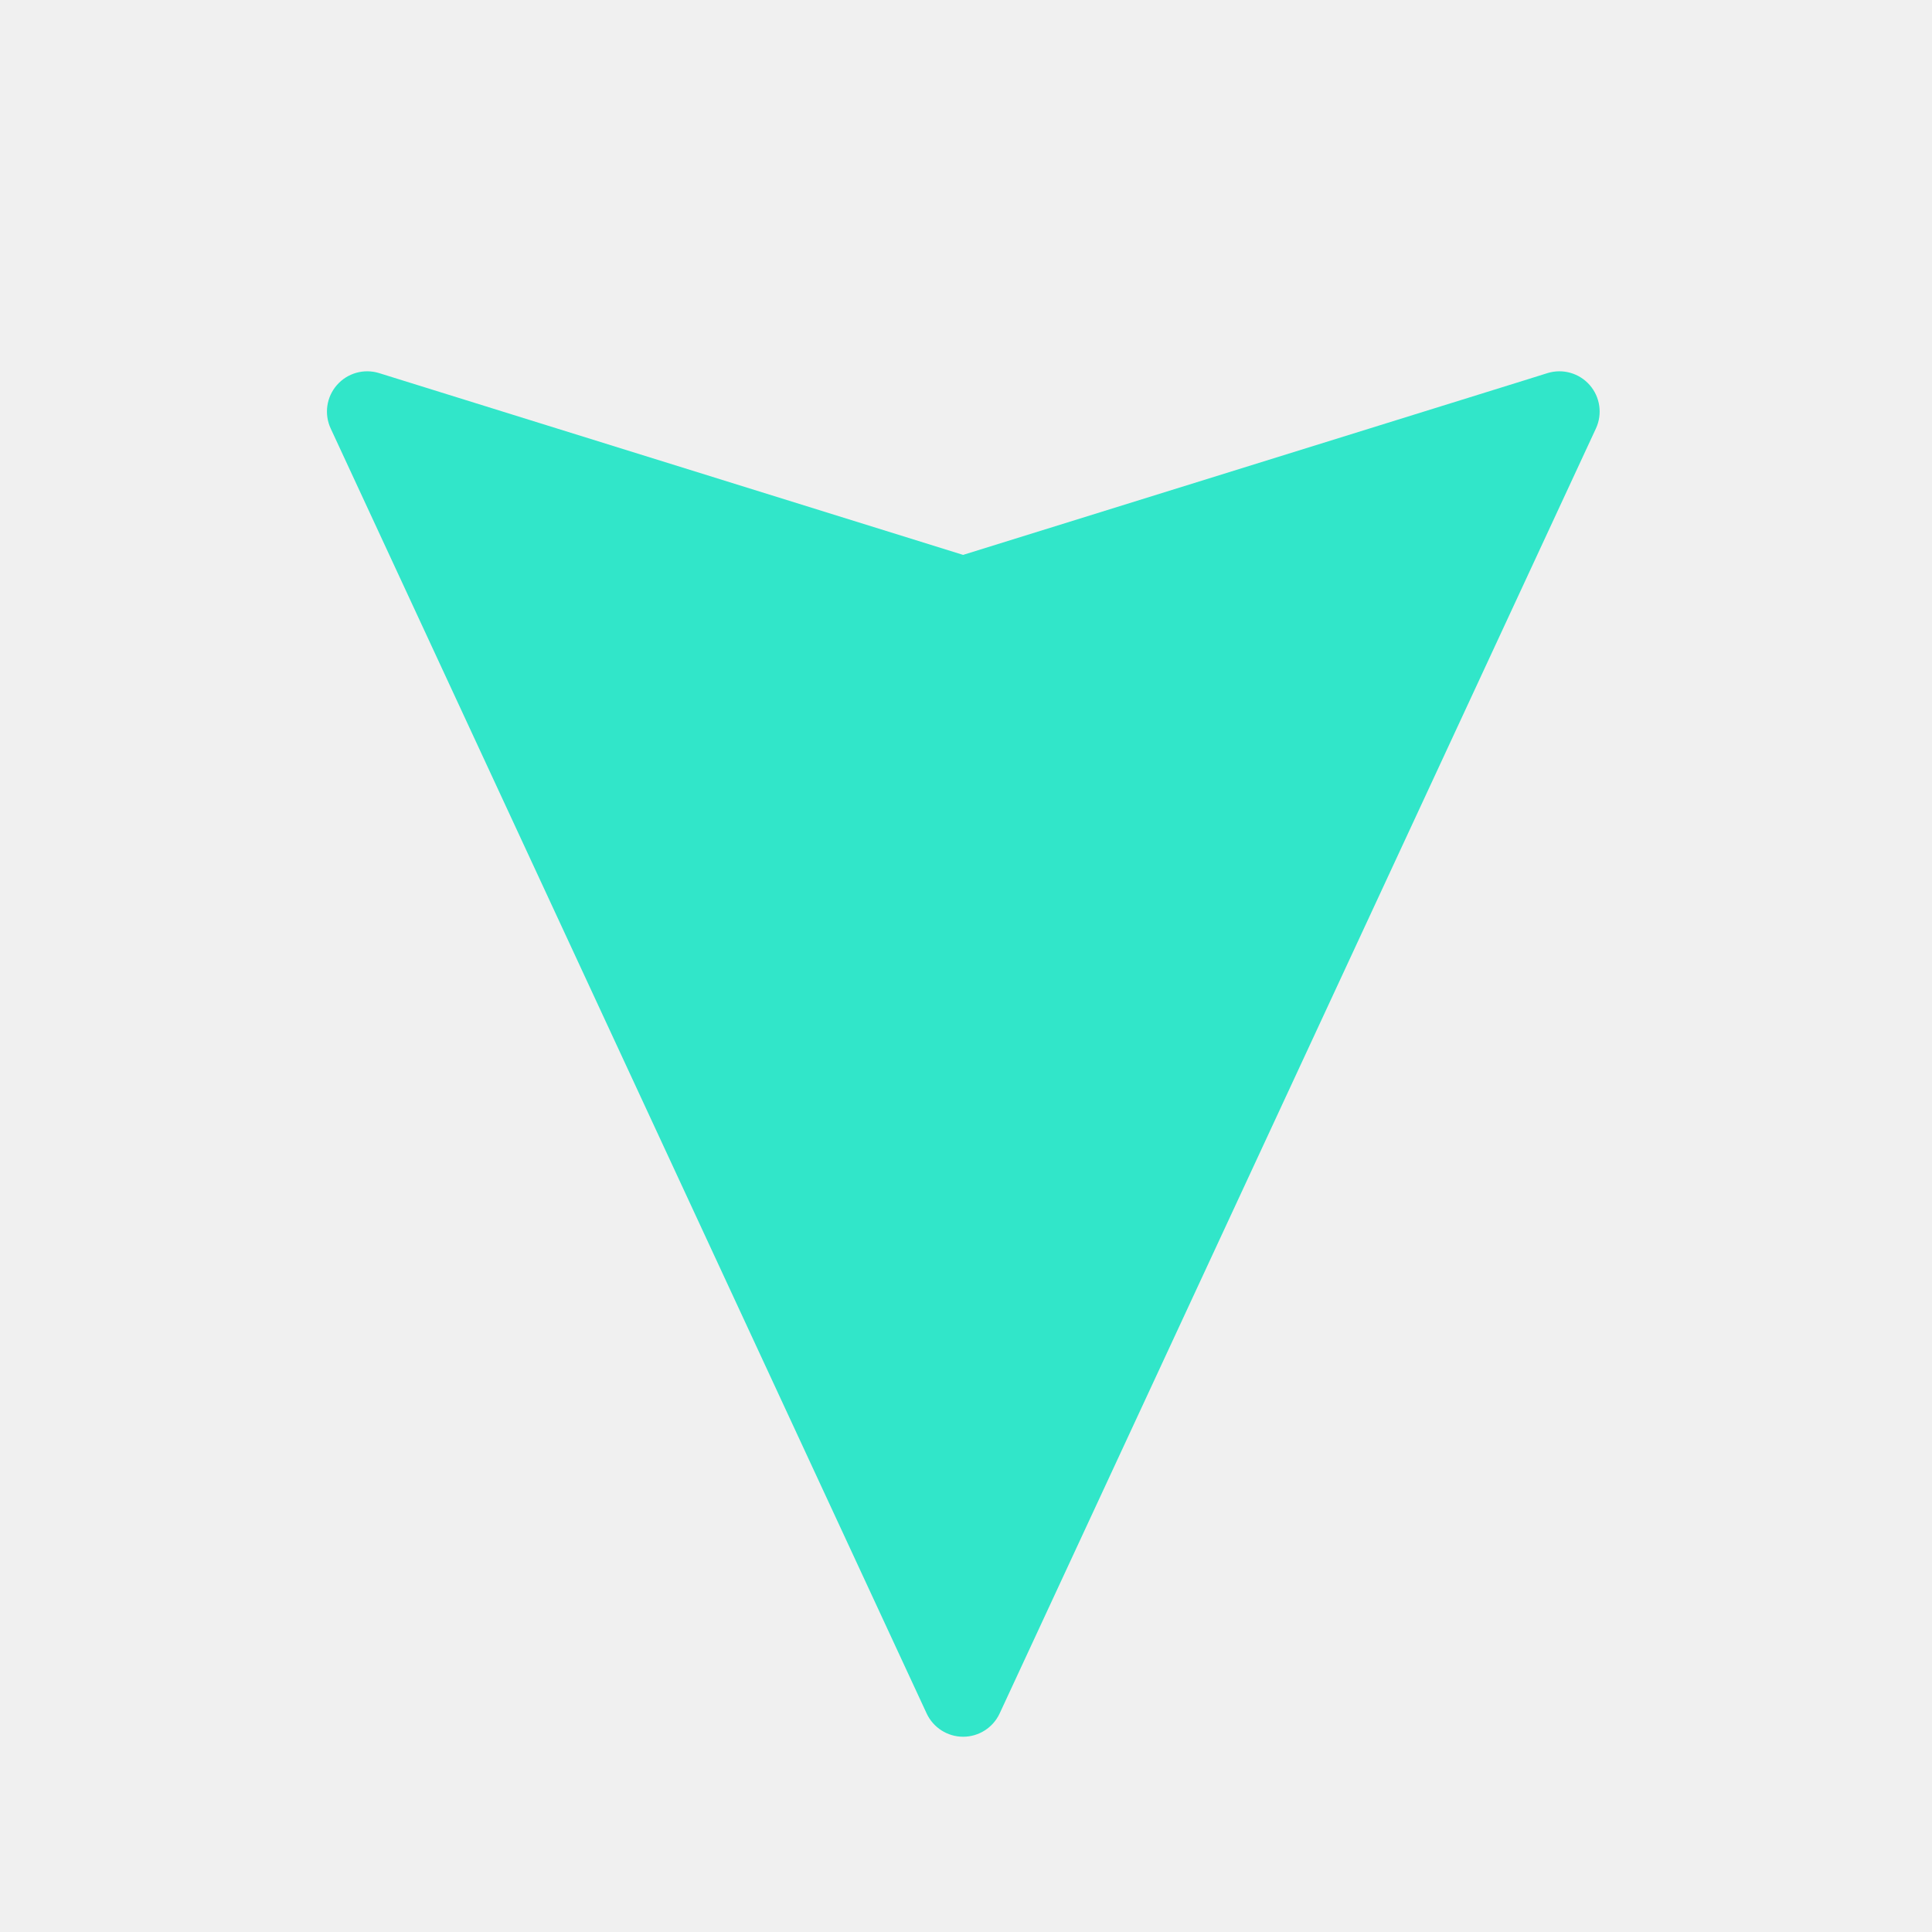
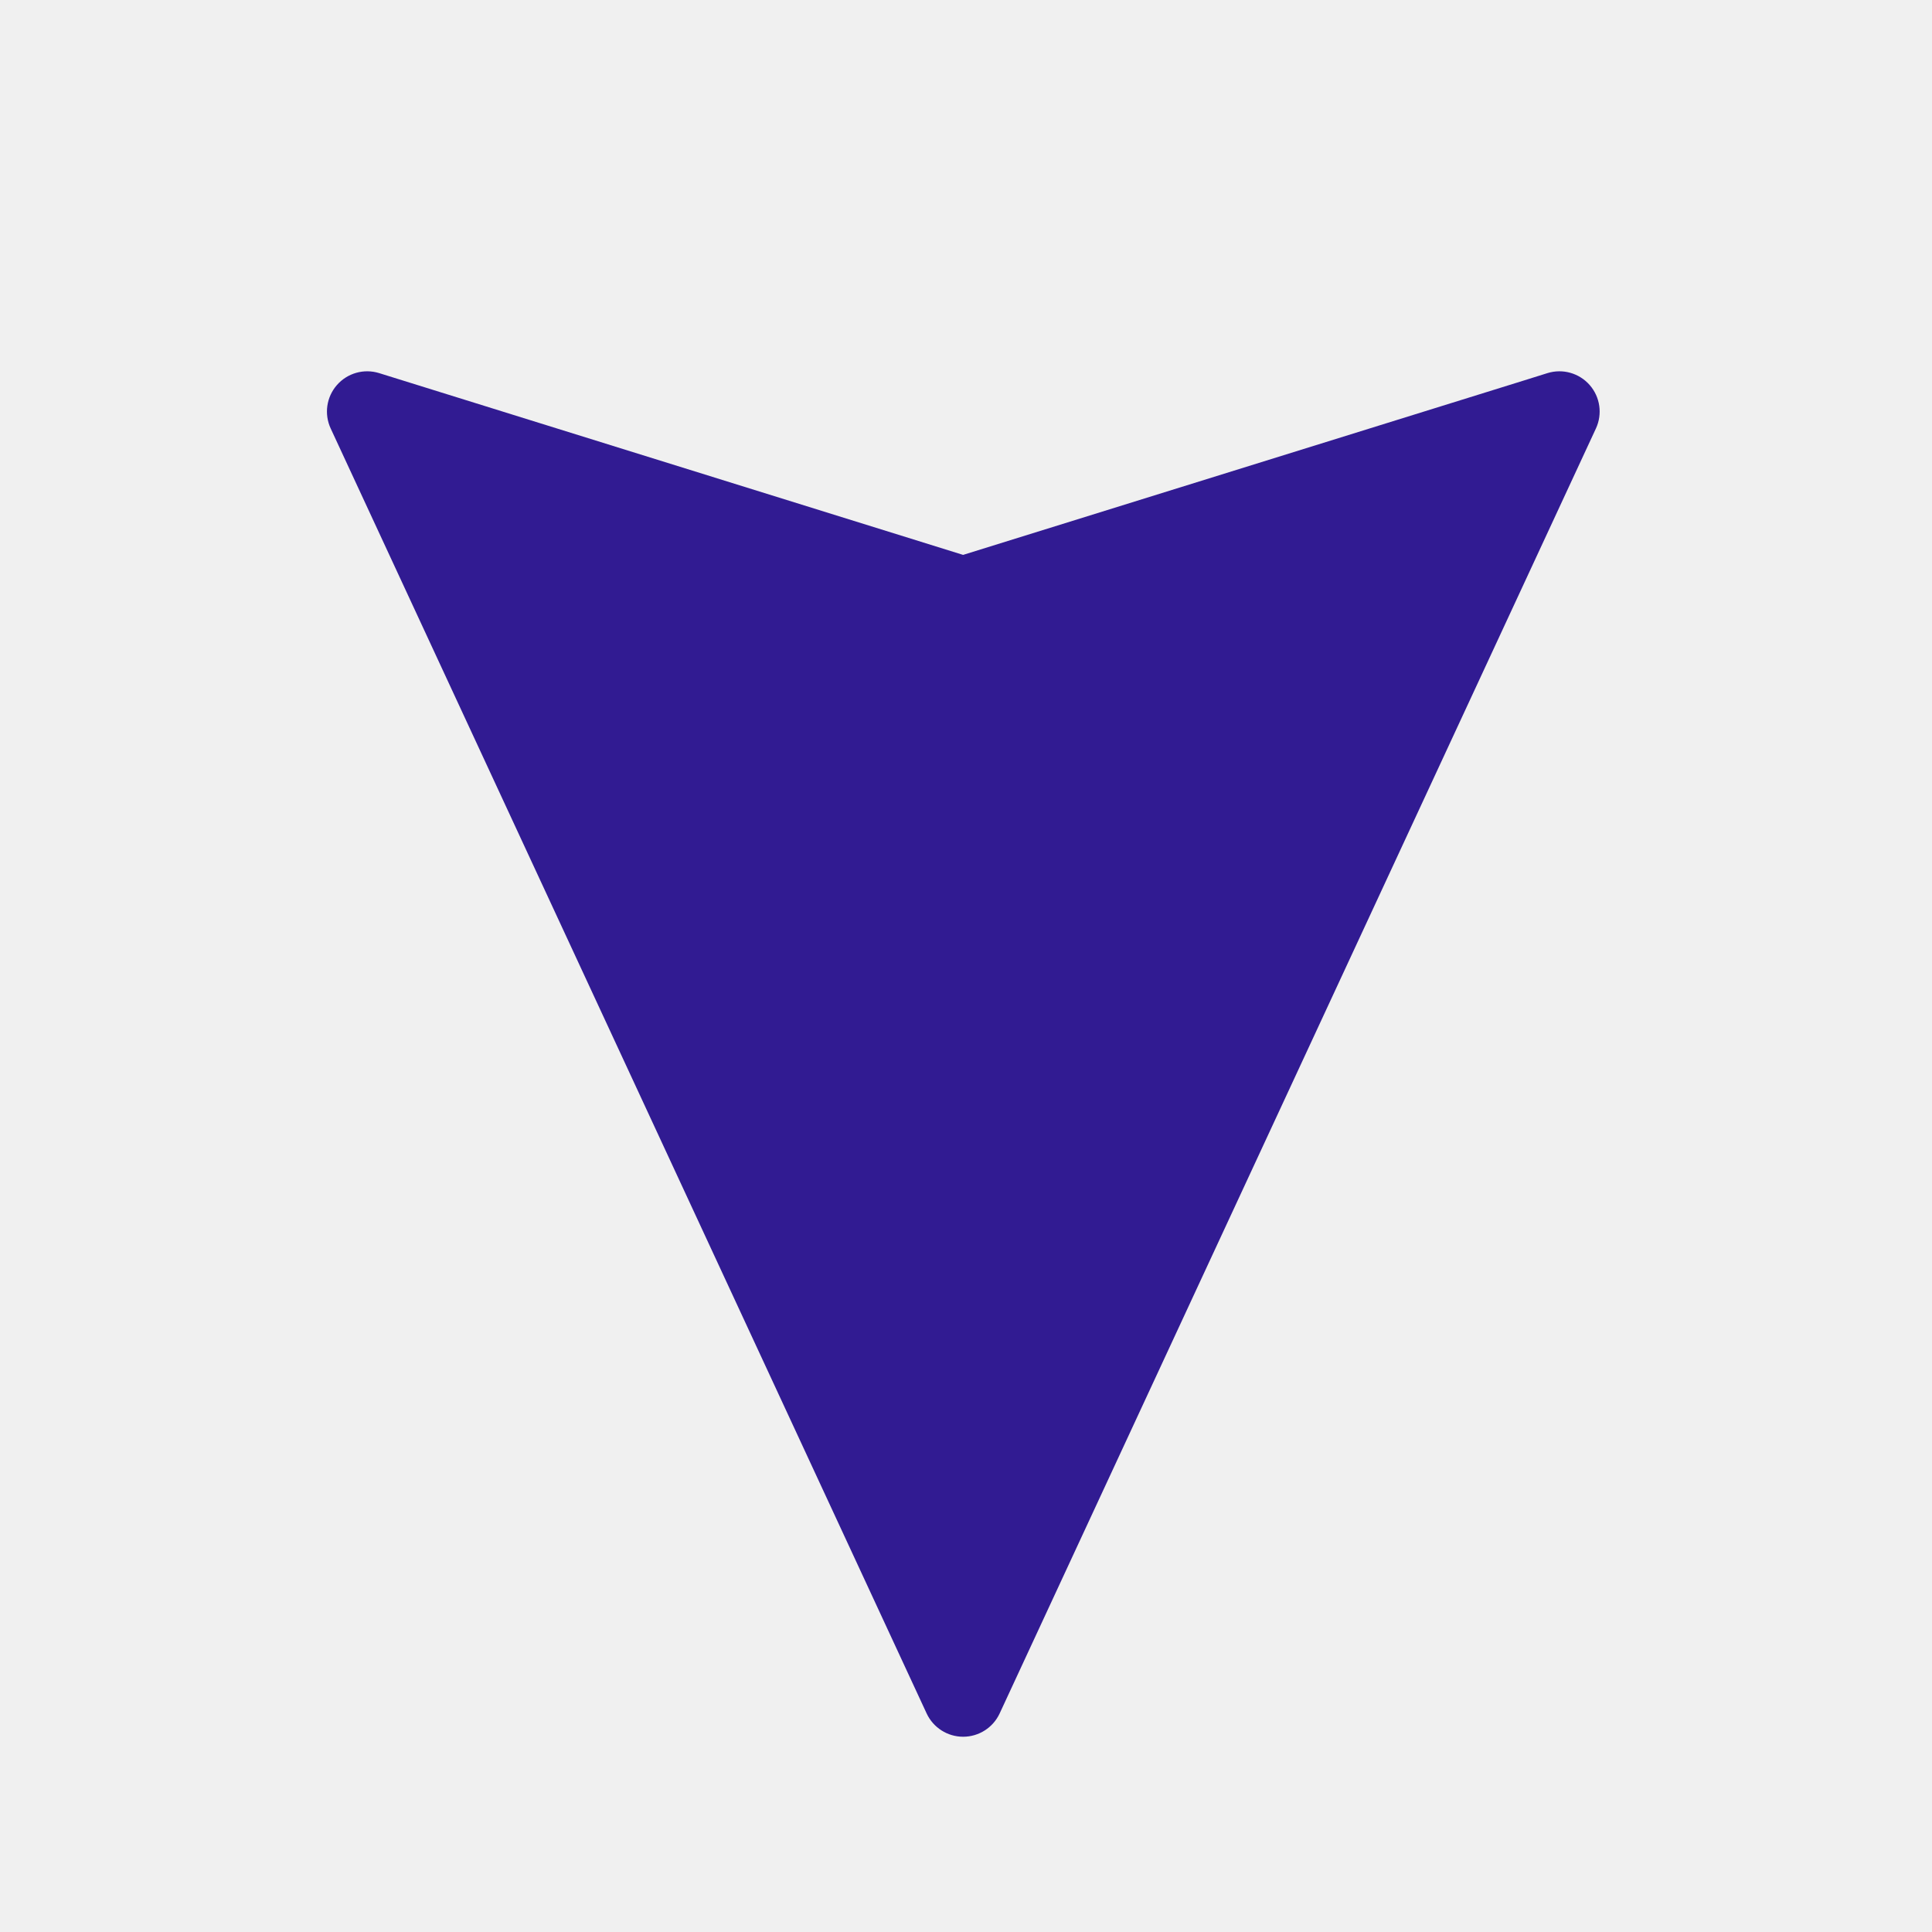
<svg xmlns="http://www.w3.org/2000/svg" width="24" height="24" fill="none" viewBox="0 0 24 24">
  <mask id="a" width="24" height="24" x="0" y="0" maskUnits="userSpaceOnUse">
    <path fill="#fff" d="M0 0h24v24H0z" />
  </mask>
  <g mask="url(#a)">
    <path fill="#fff" d="M0 0h24v24H0z" opacity=".01" />
-     <path fill="#31E6C9" d="M19.825 5.323a.5.5 0 0 0-.602-.688l-.294.092-6.965 2.166L4.71 4.635a.5.5 0 0 0-.602.688l7.403 15.962a.5.5 0 0 0 .907 0l7.407-15.962z" />
+     <path fill="#311b92" d="M19.825 5.323a.5.5 0 0 0-.602-.688l-.294.092-6.965 2.166L4.71 4.635a.5.5 0 0 0-.602.688l7.403 15.962a.5.5 0 0 0 .907 0l7.407-15.962z" />
  </g>
</svg>
